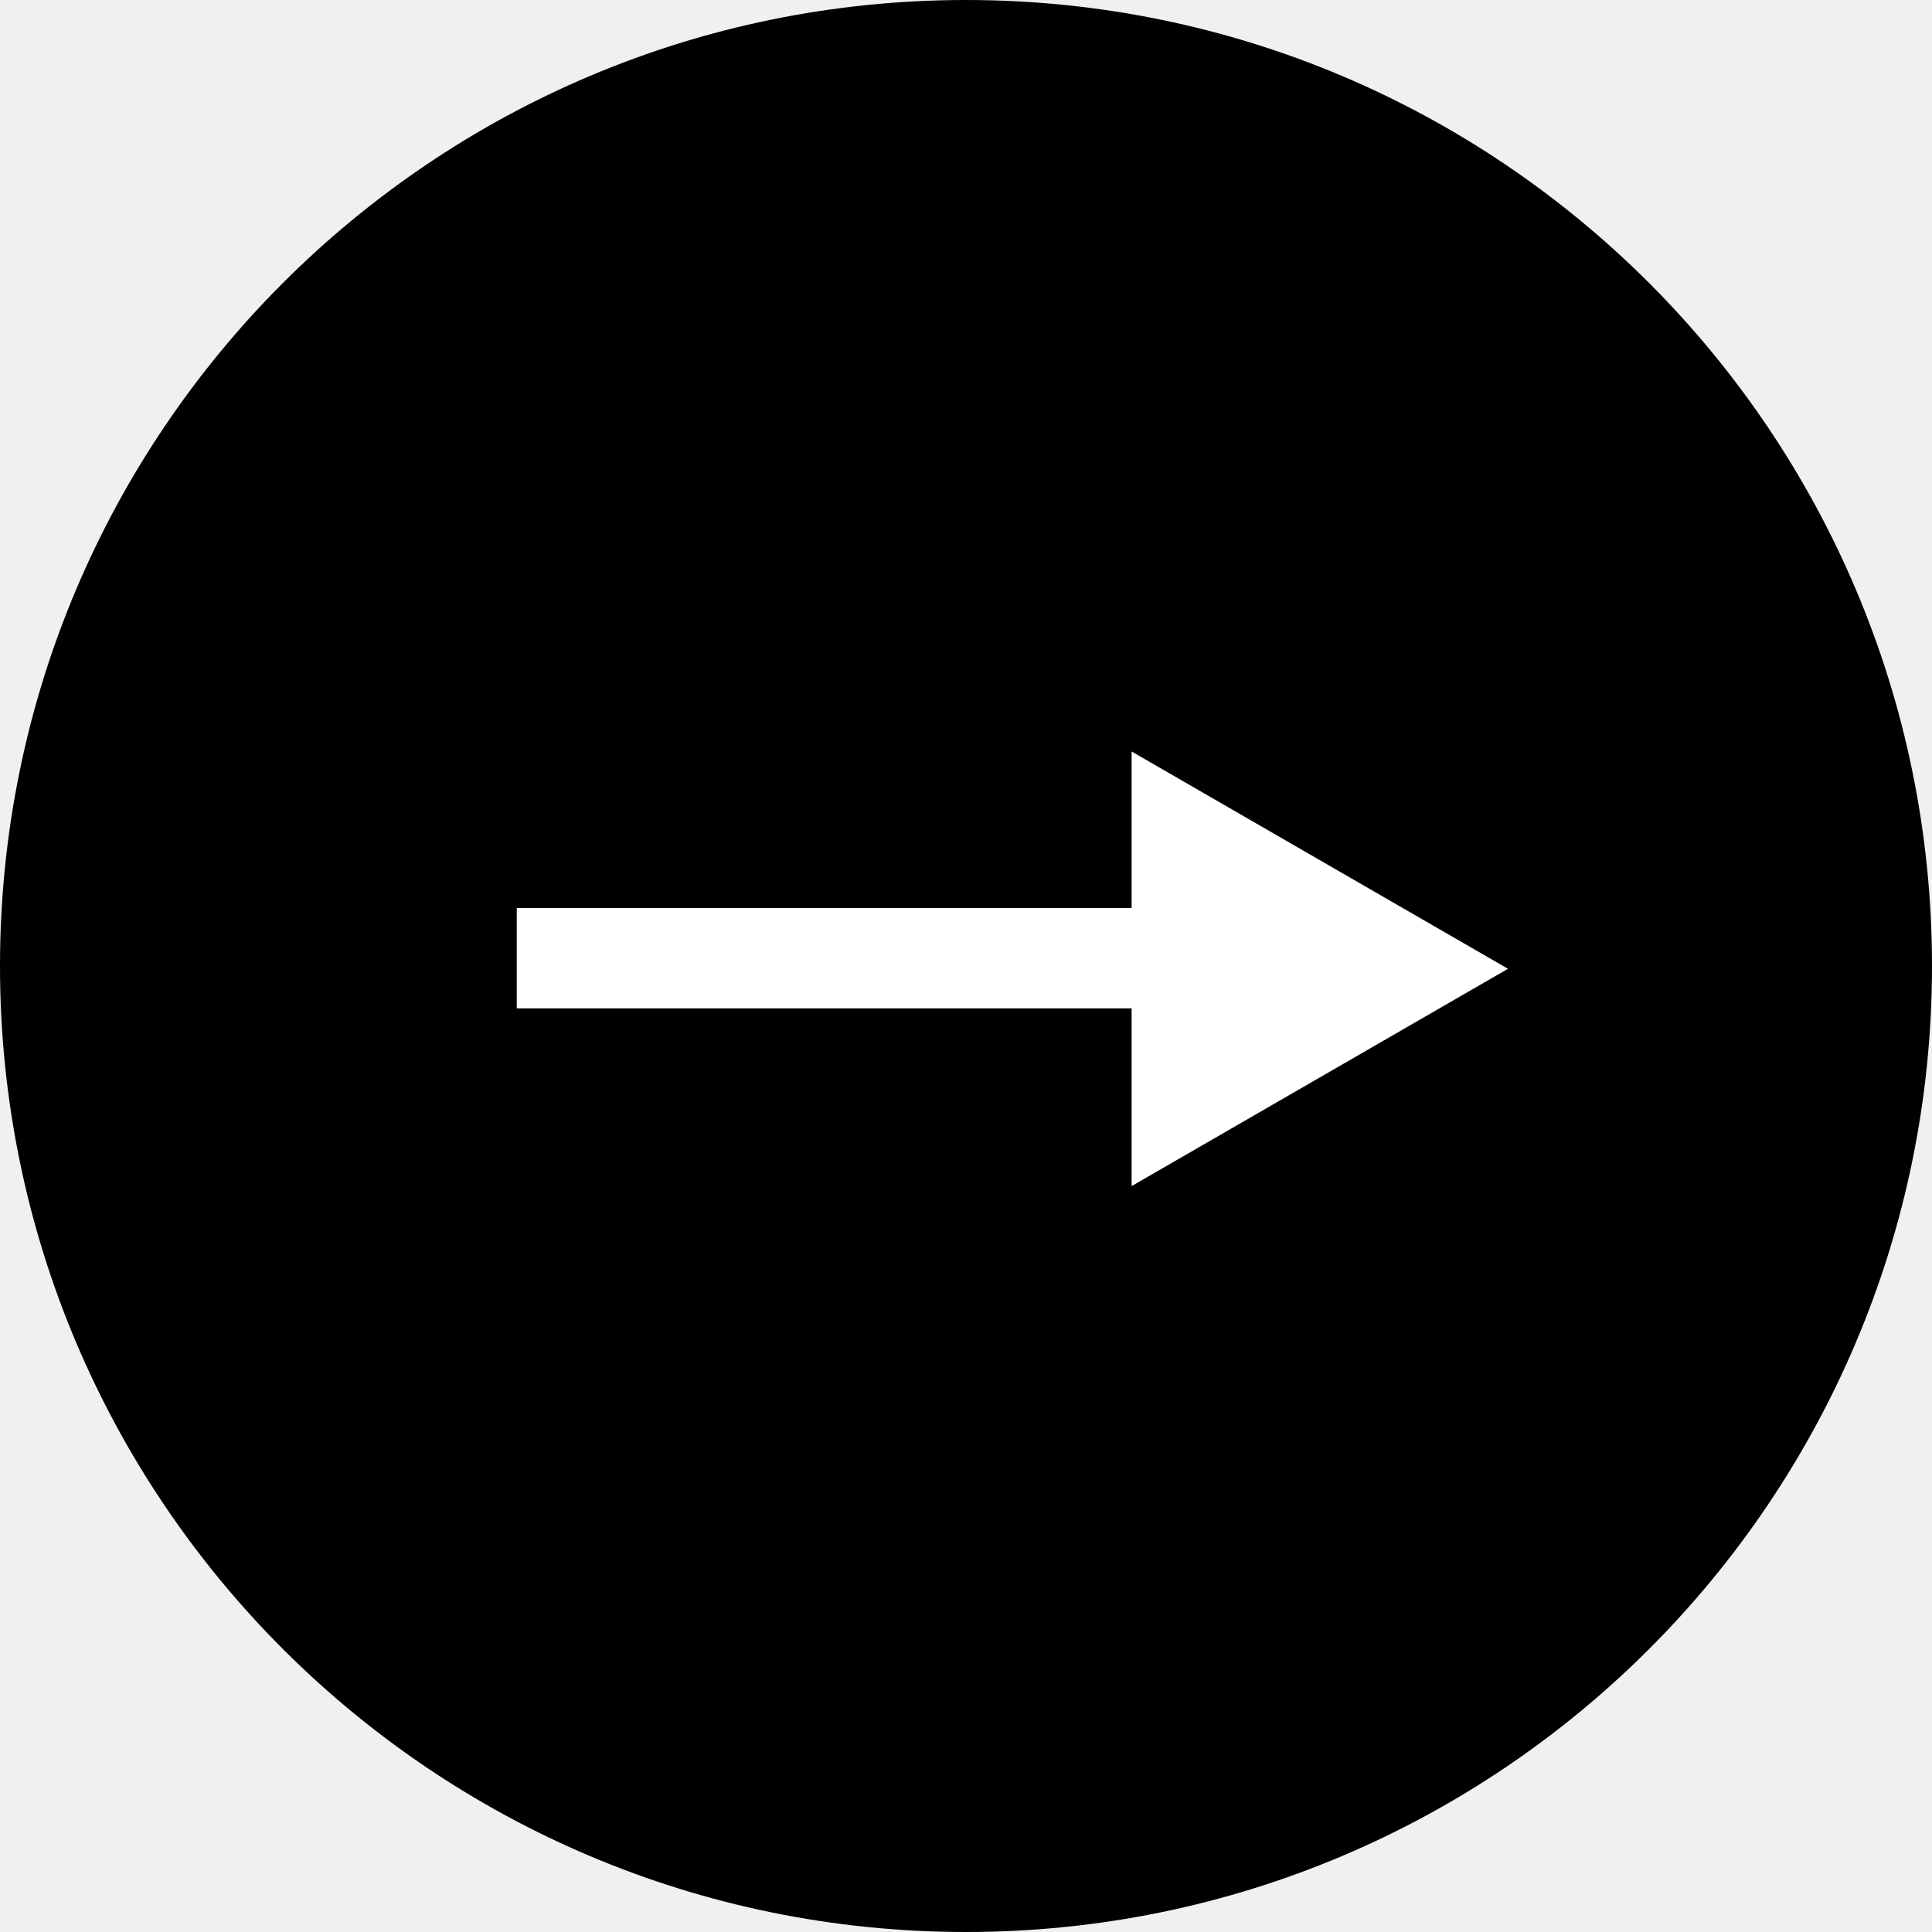
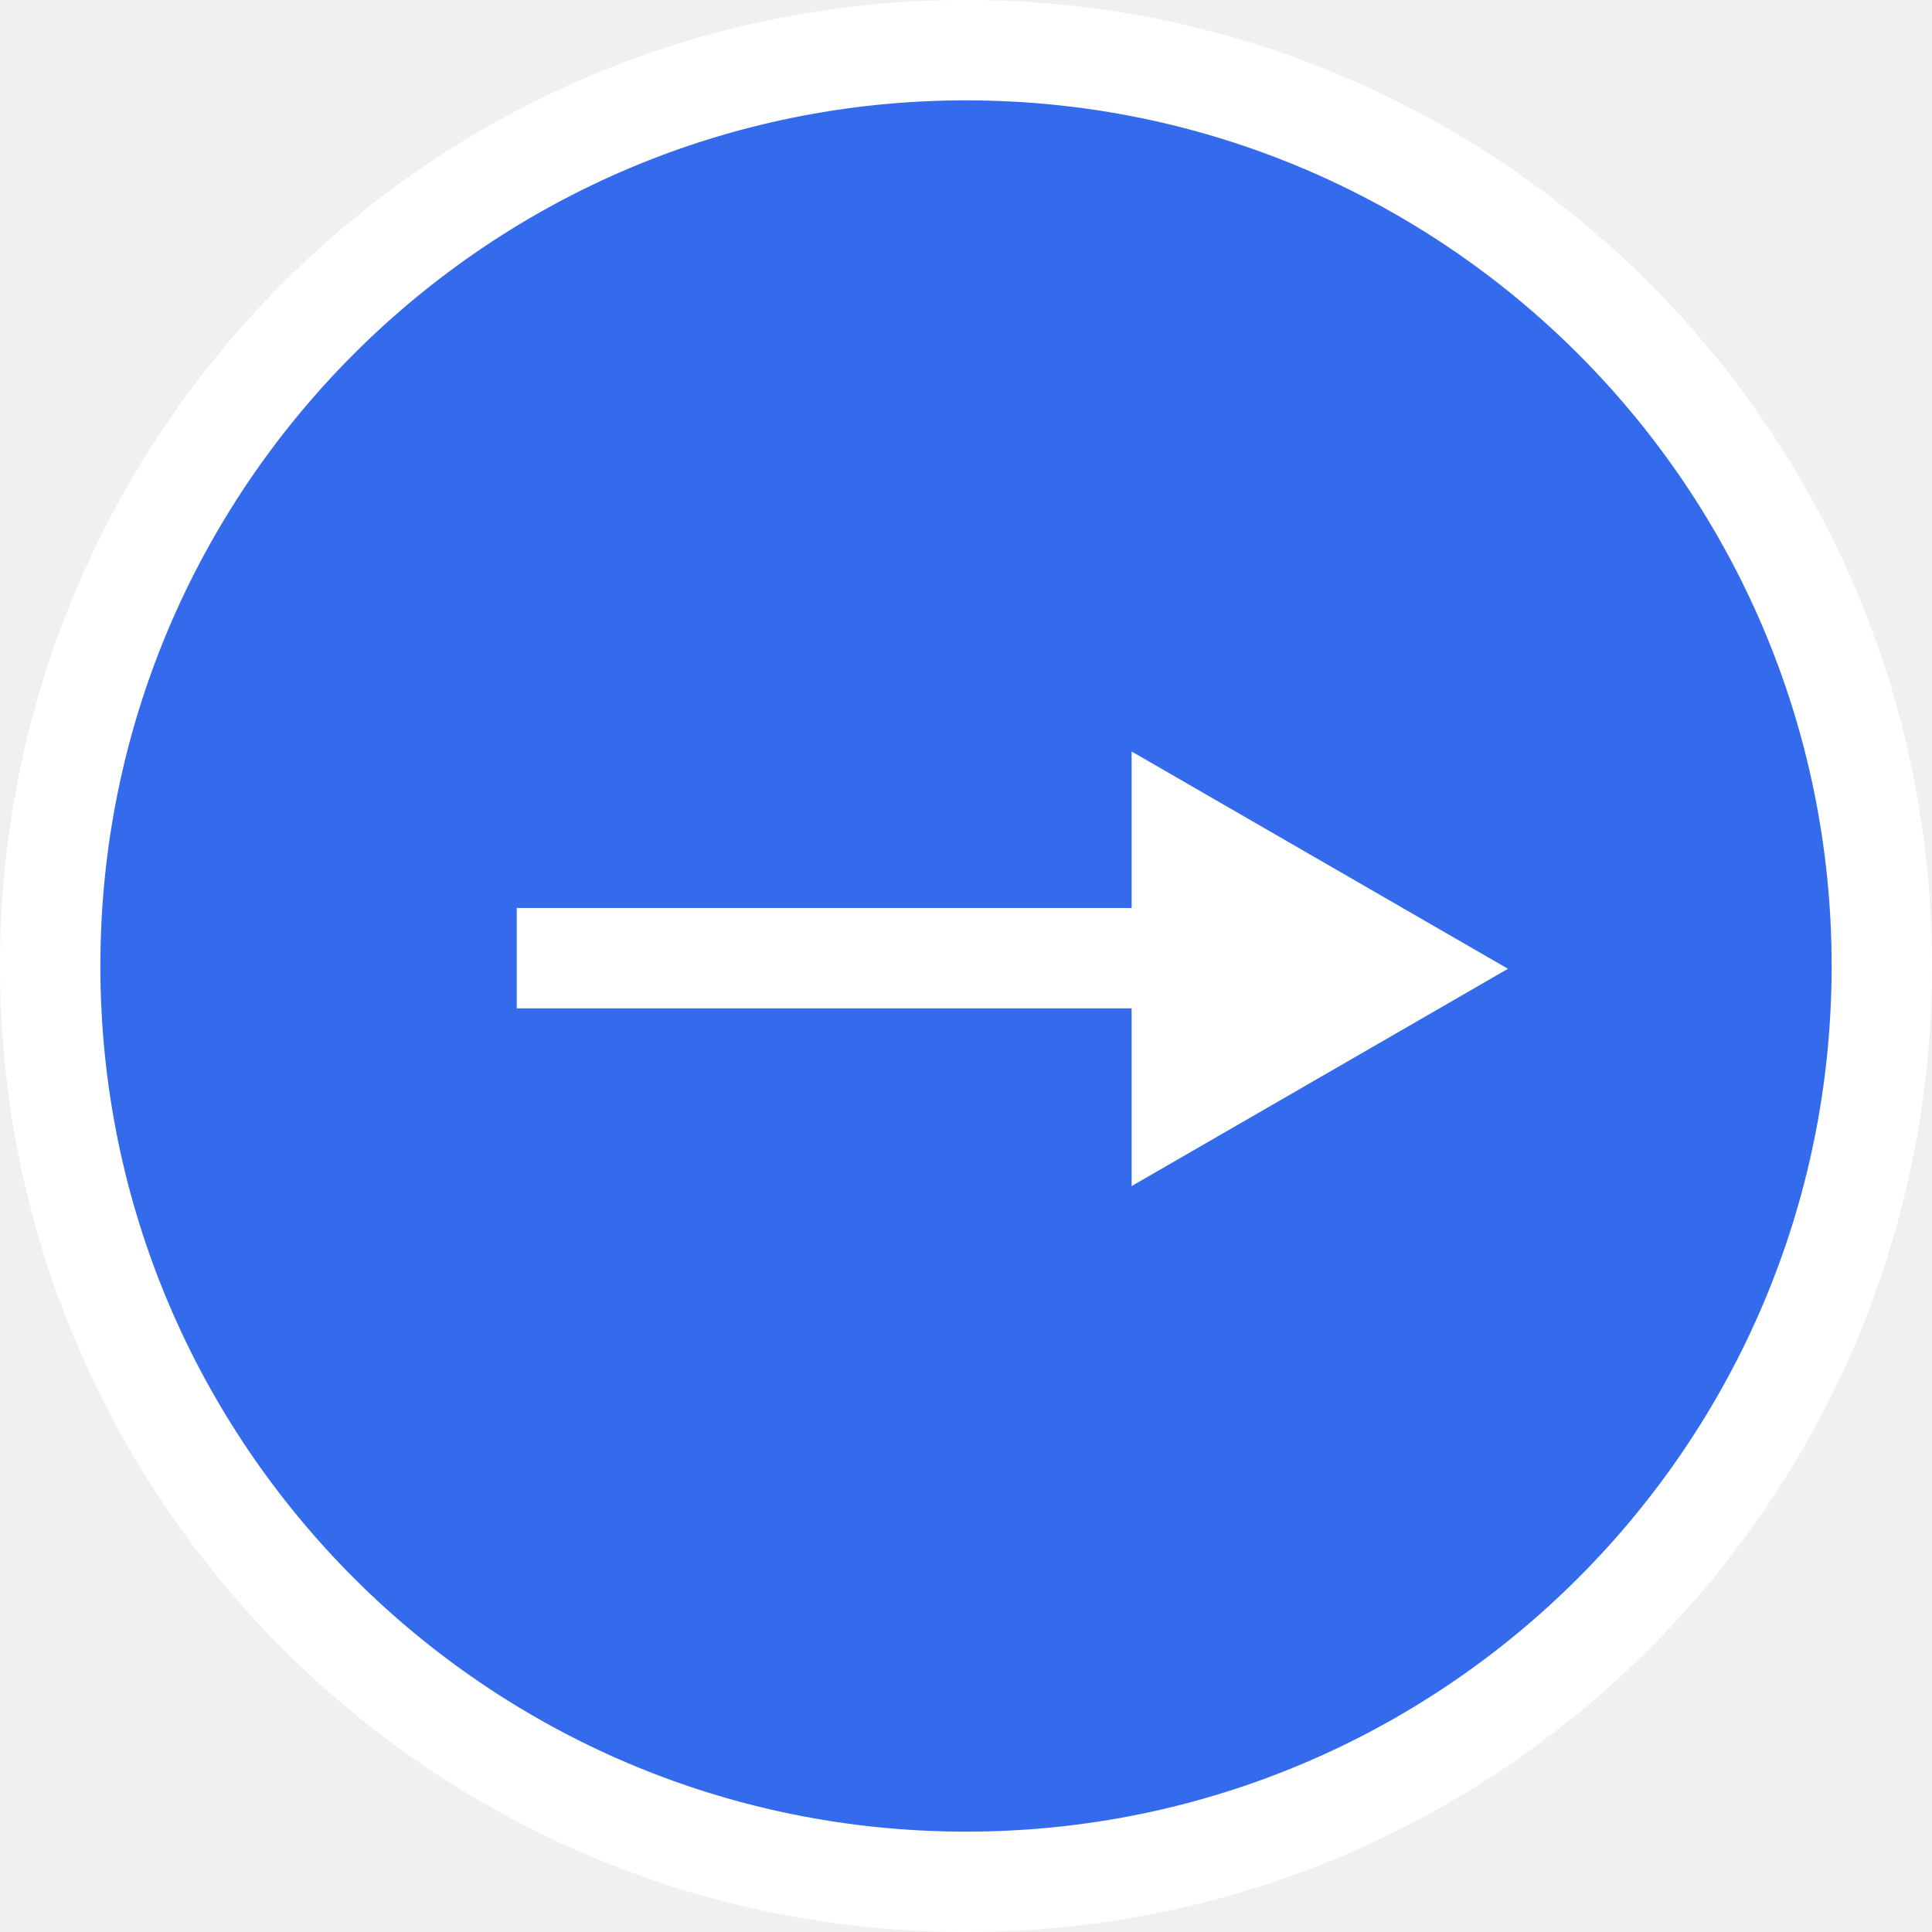
<svg xmlns="http://www.w3.org/2000/svg" width="77" height="77" viewBox="0 0 77 77" fill="none">
-   <circle cx="38.5" cy="38.5" r="36.5" fill="black" stroke="black" stroke-width="4" />
+   <circle cx="38.5" cy="38.5" r="36.5" fill="#336BEC" stroke="white" stroke-width="4" />
  <path d="M20.596 38.188H46.725" stroke="white" stroke-width="4" />
  <path d="M60.101 38.611L45.101 29.951L45.101 47.272L60.101 38.611Z" fill="white" />
</svg>
